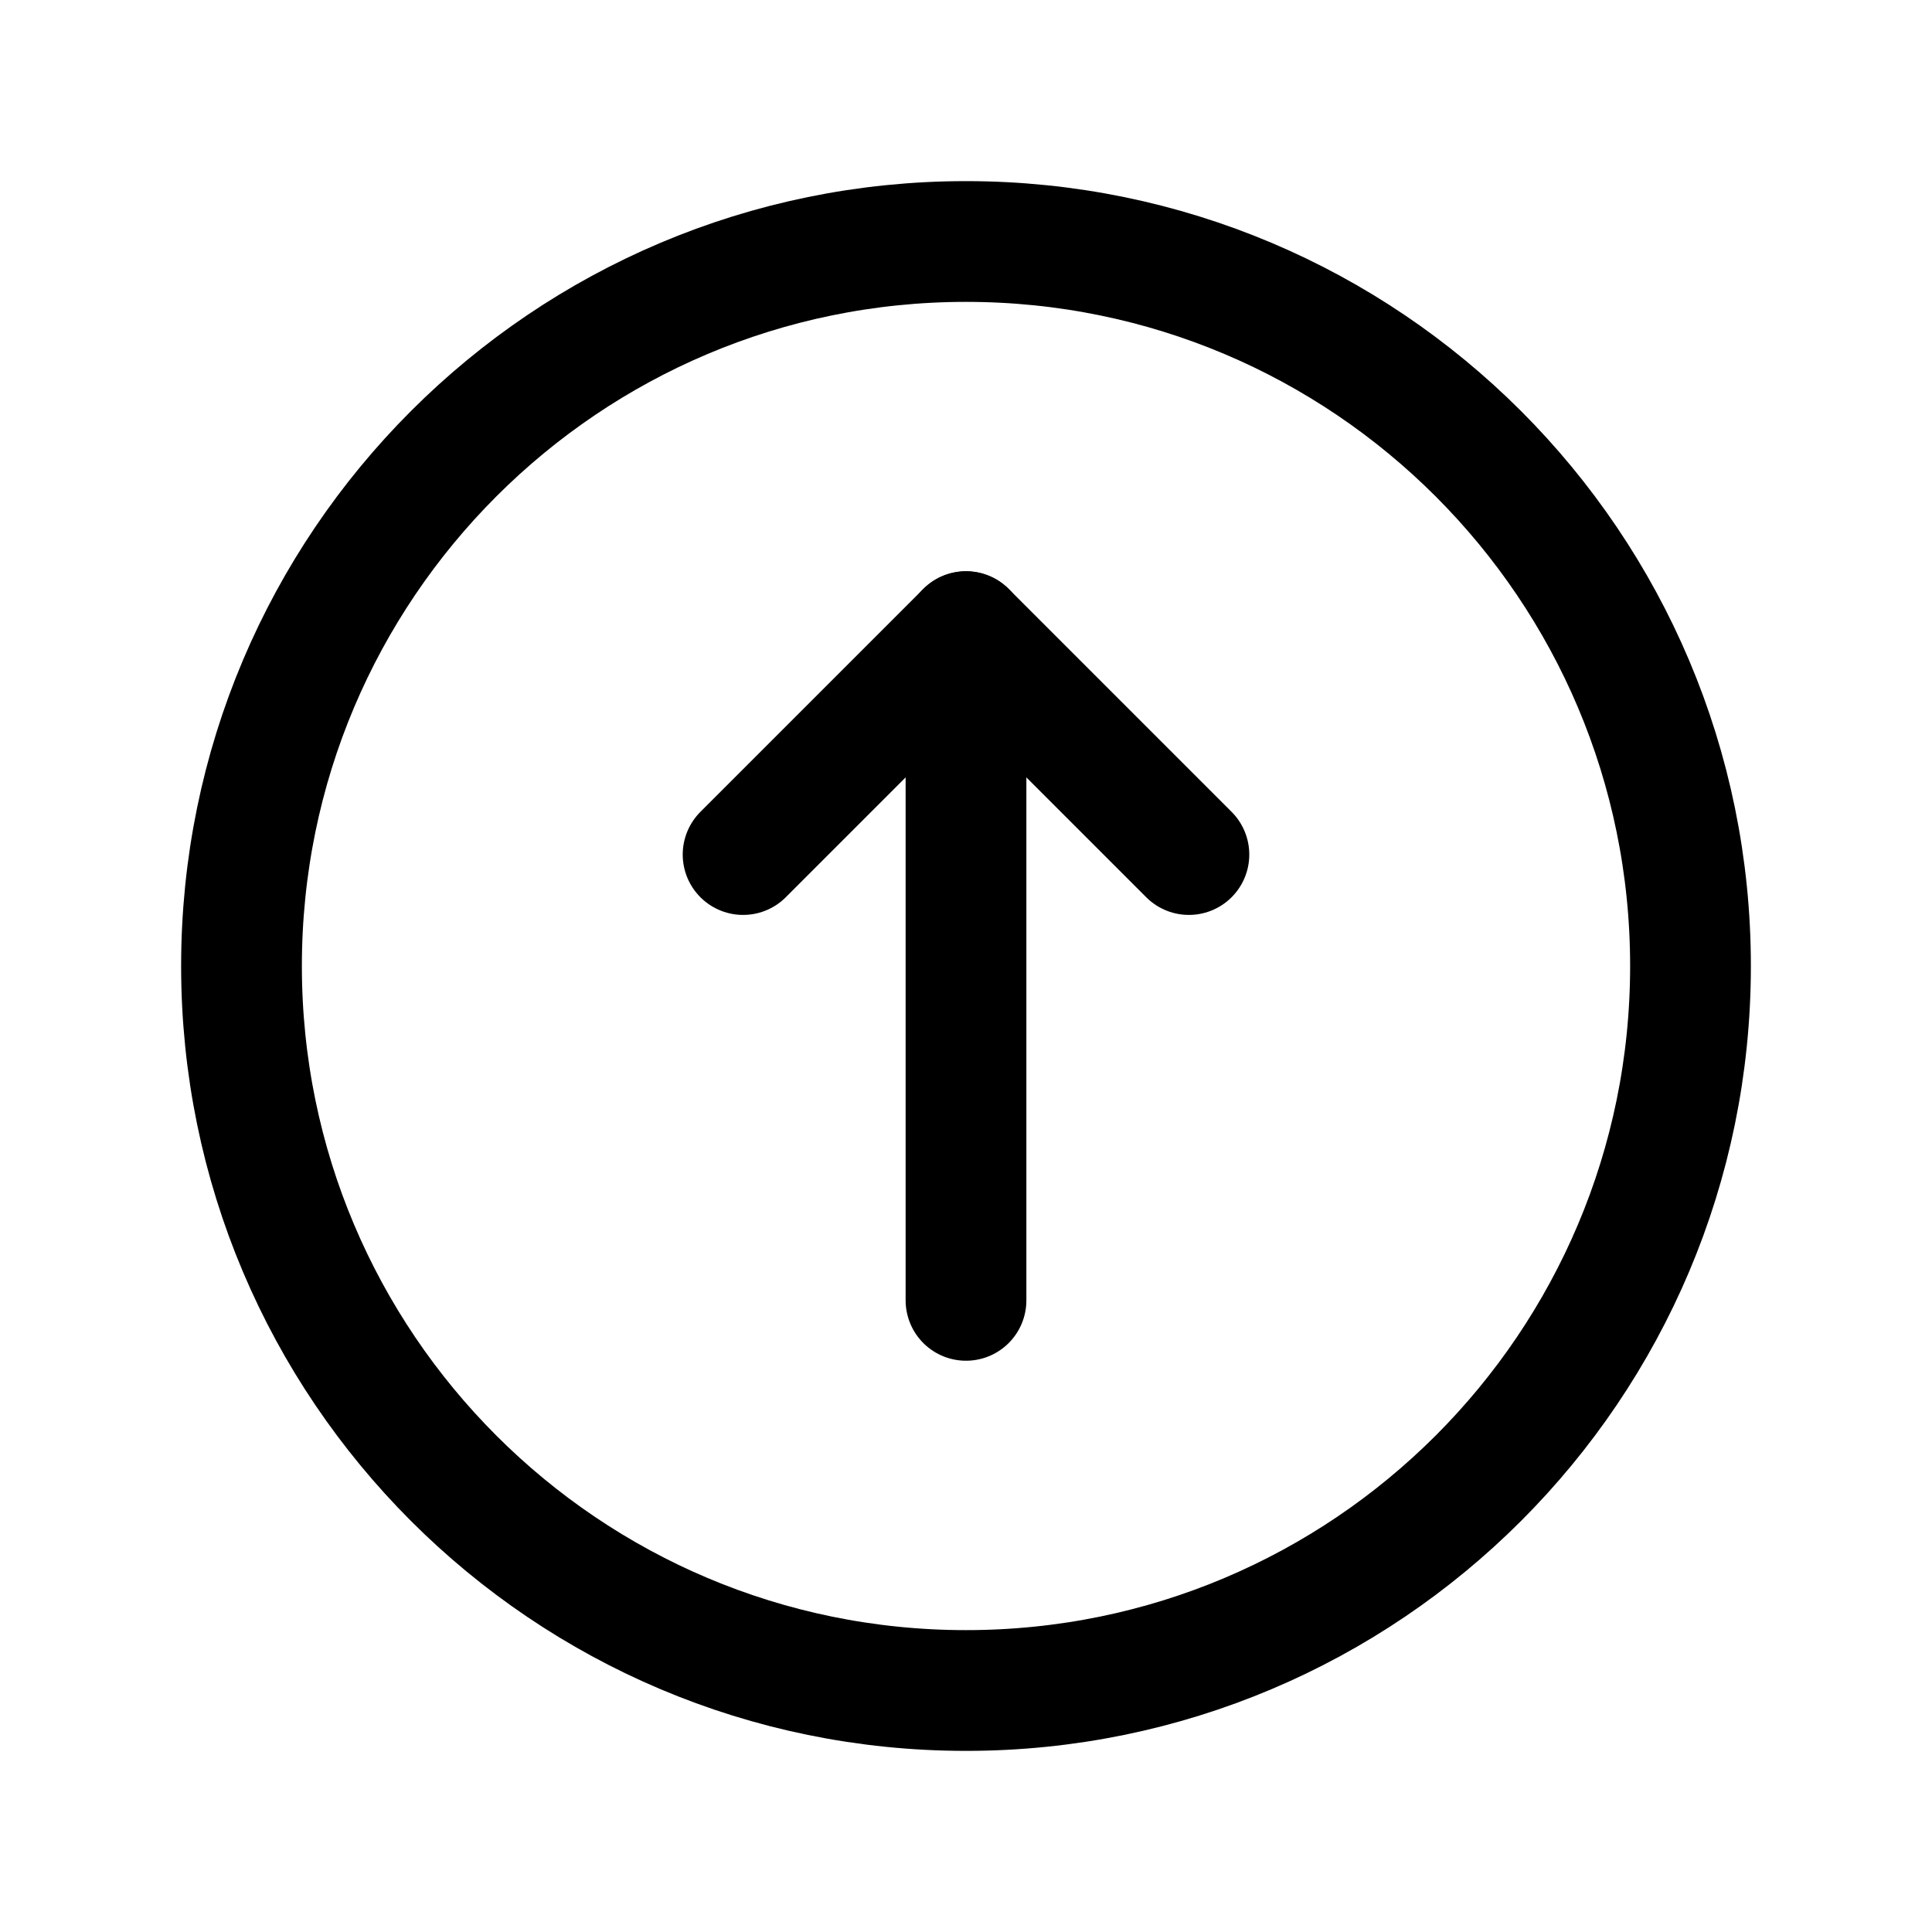
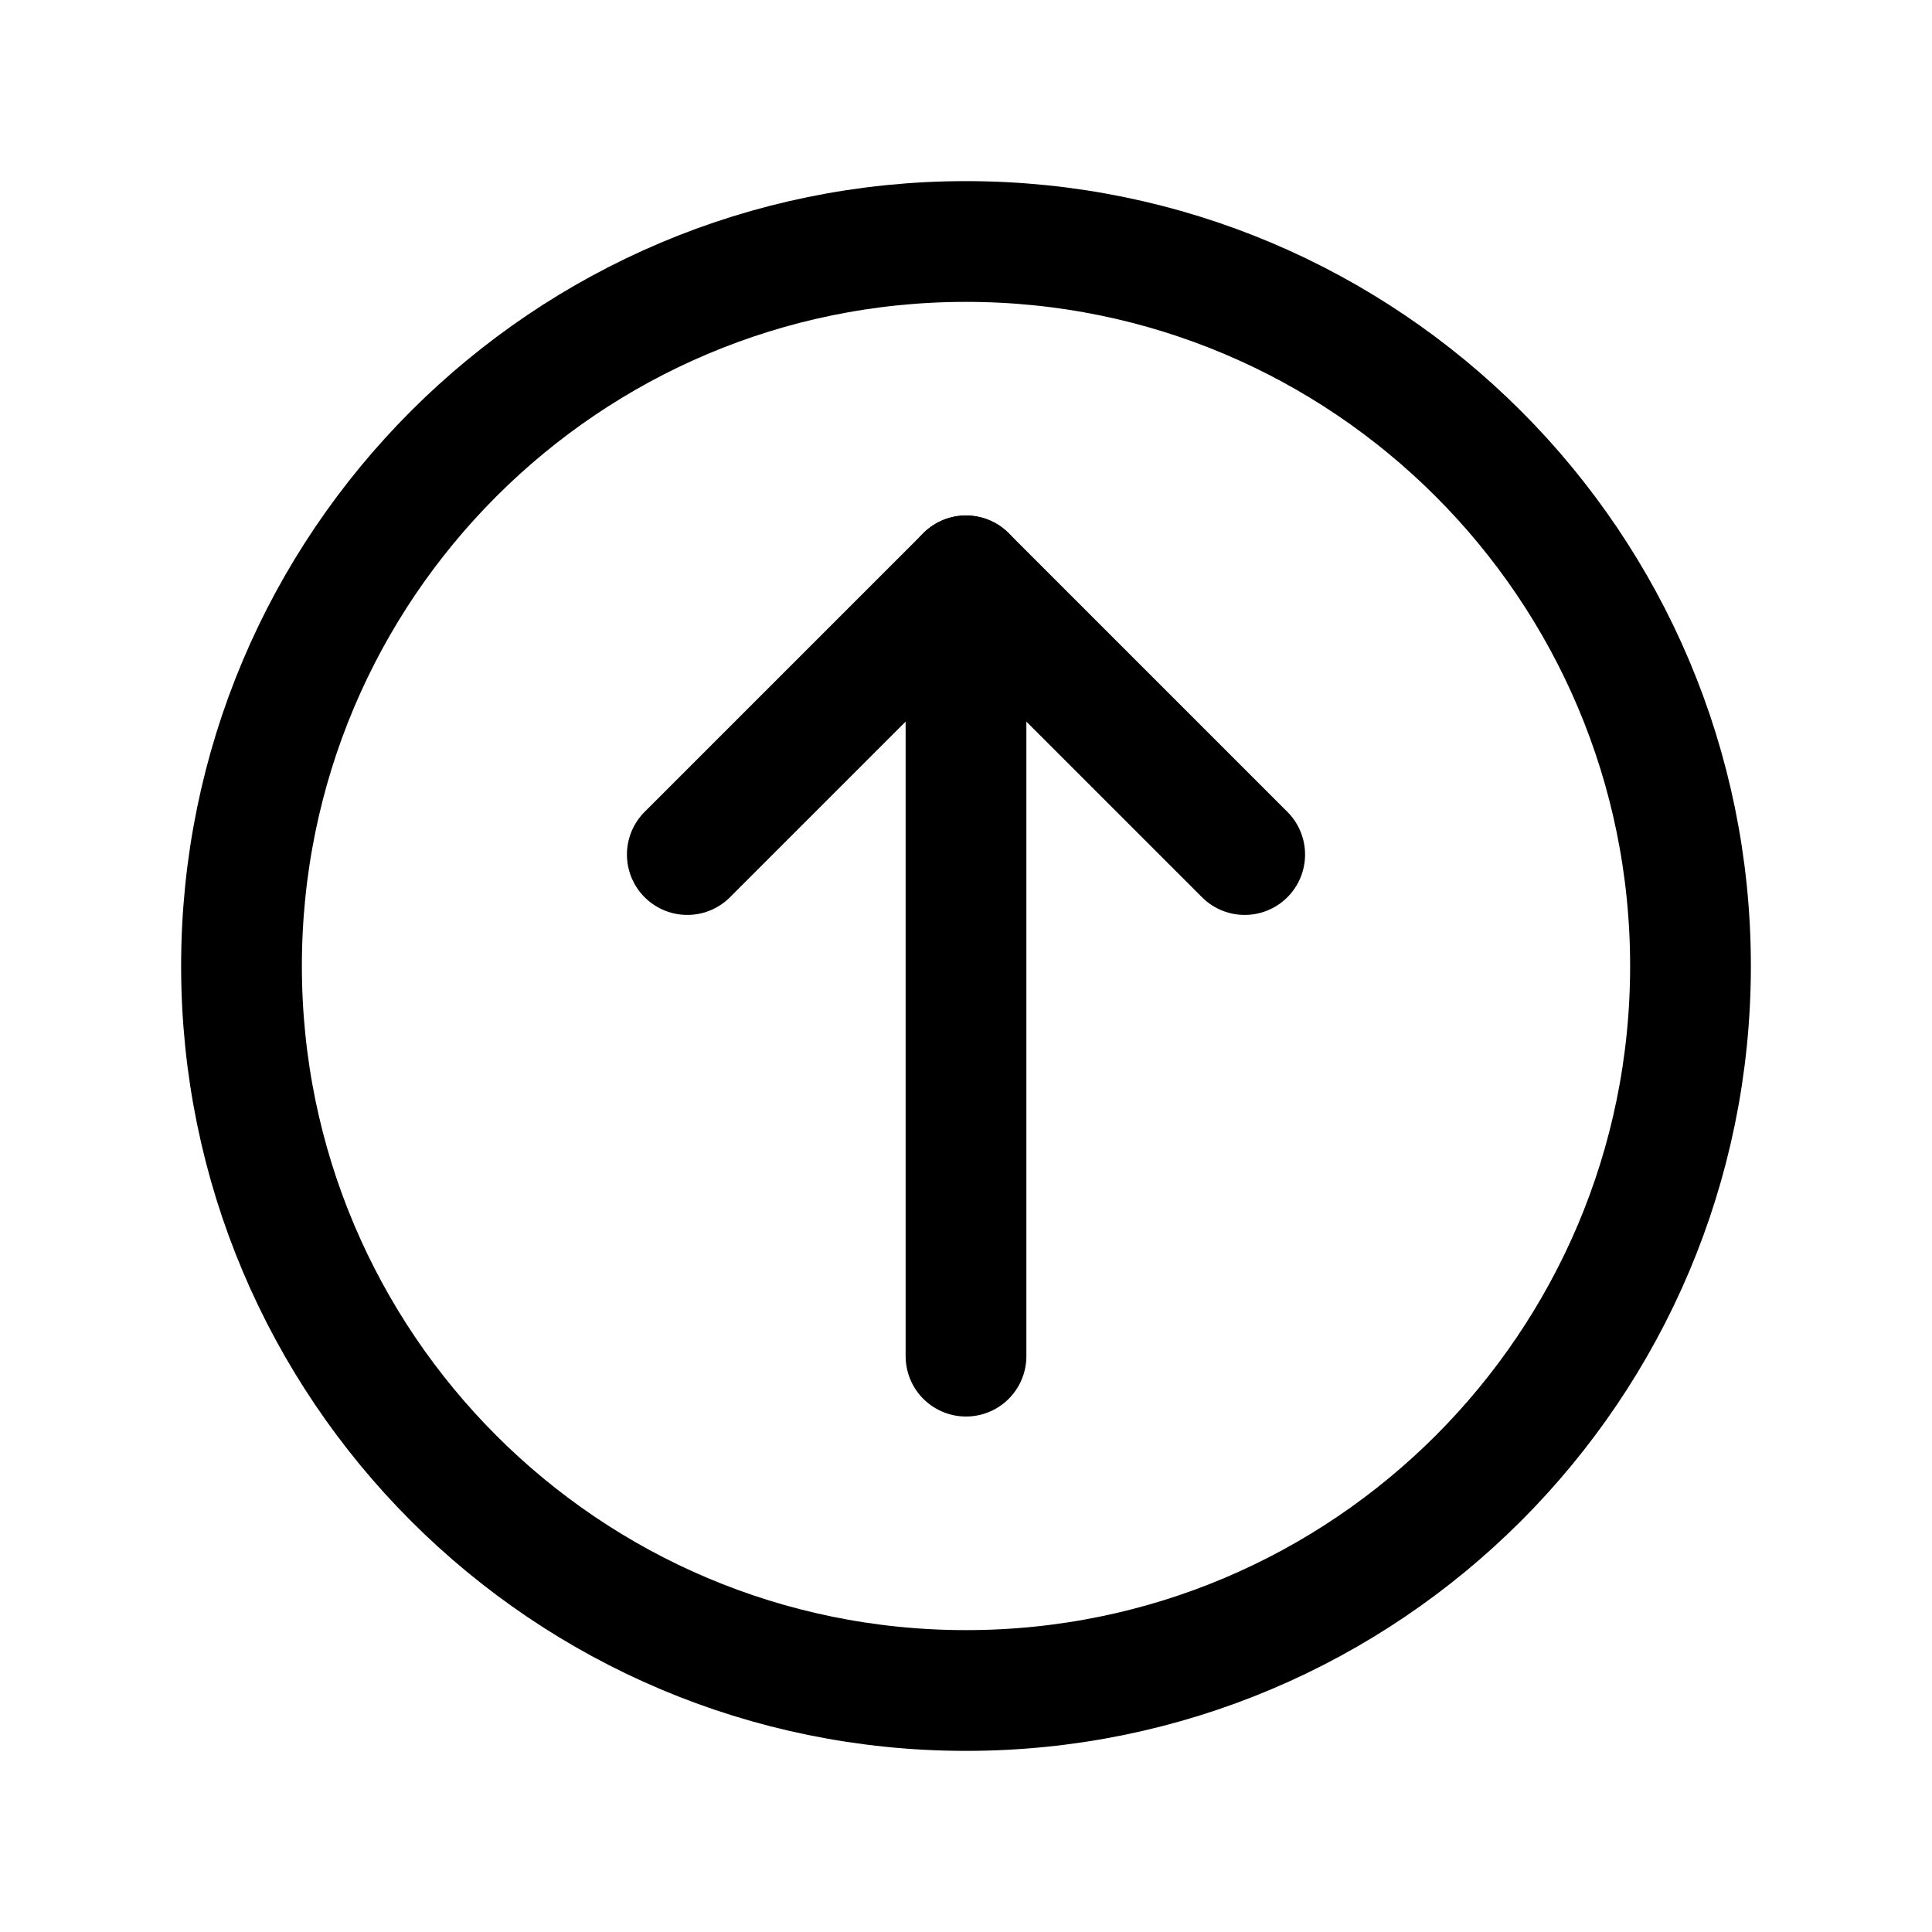
<svg xmlns="http://www.w3.org/2000/svg" width="100%" height="100%" viewBox="0 0 16 16" fill="none">
-   <path d="M14 8C14 11.314 11.314 14 8 14C4.686 14 2 11.314 2 8C2 4.686 4.686 2 8 2C11.314 2 14 4.686 14 8Z" stroke="currentColor" />
-   <path d="M8 10.769V5.231" stroke="currentColor" stroke-linecap="round" stroke-linejoin="round" />
-   <path d="M6.154 7.077L8 5.231L9.846 7.077" stroke="currentColor" stroke-linecap="round" stroke-linejoin="round" />
+   <path d="M10.308 7.077L8 4.769L5.692 7.077" stroke="currentColor" stroke-linecap="round" stroke-linejoin="round" />
+   <path d="M8 4.769L8 11.231" stroke="currentColor" stroke-linecap="round" stroke-linejoin="round" />
+   <path d="M8 2C4.686 2 2 4.686 2 8C2 11.314 4.686 14 8 14C11.314 14 14 11.314 14 8C14 4.686 11.314 2 8 2Z" stroke="currentColor" stroke-linecap="round" stroke-linejoin="round" />
</svg>
